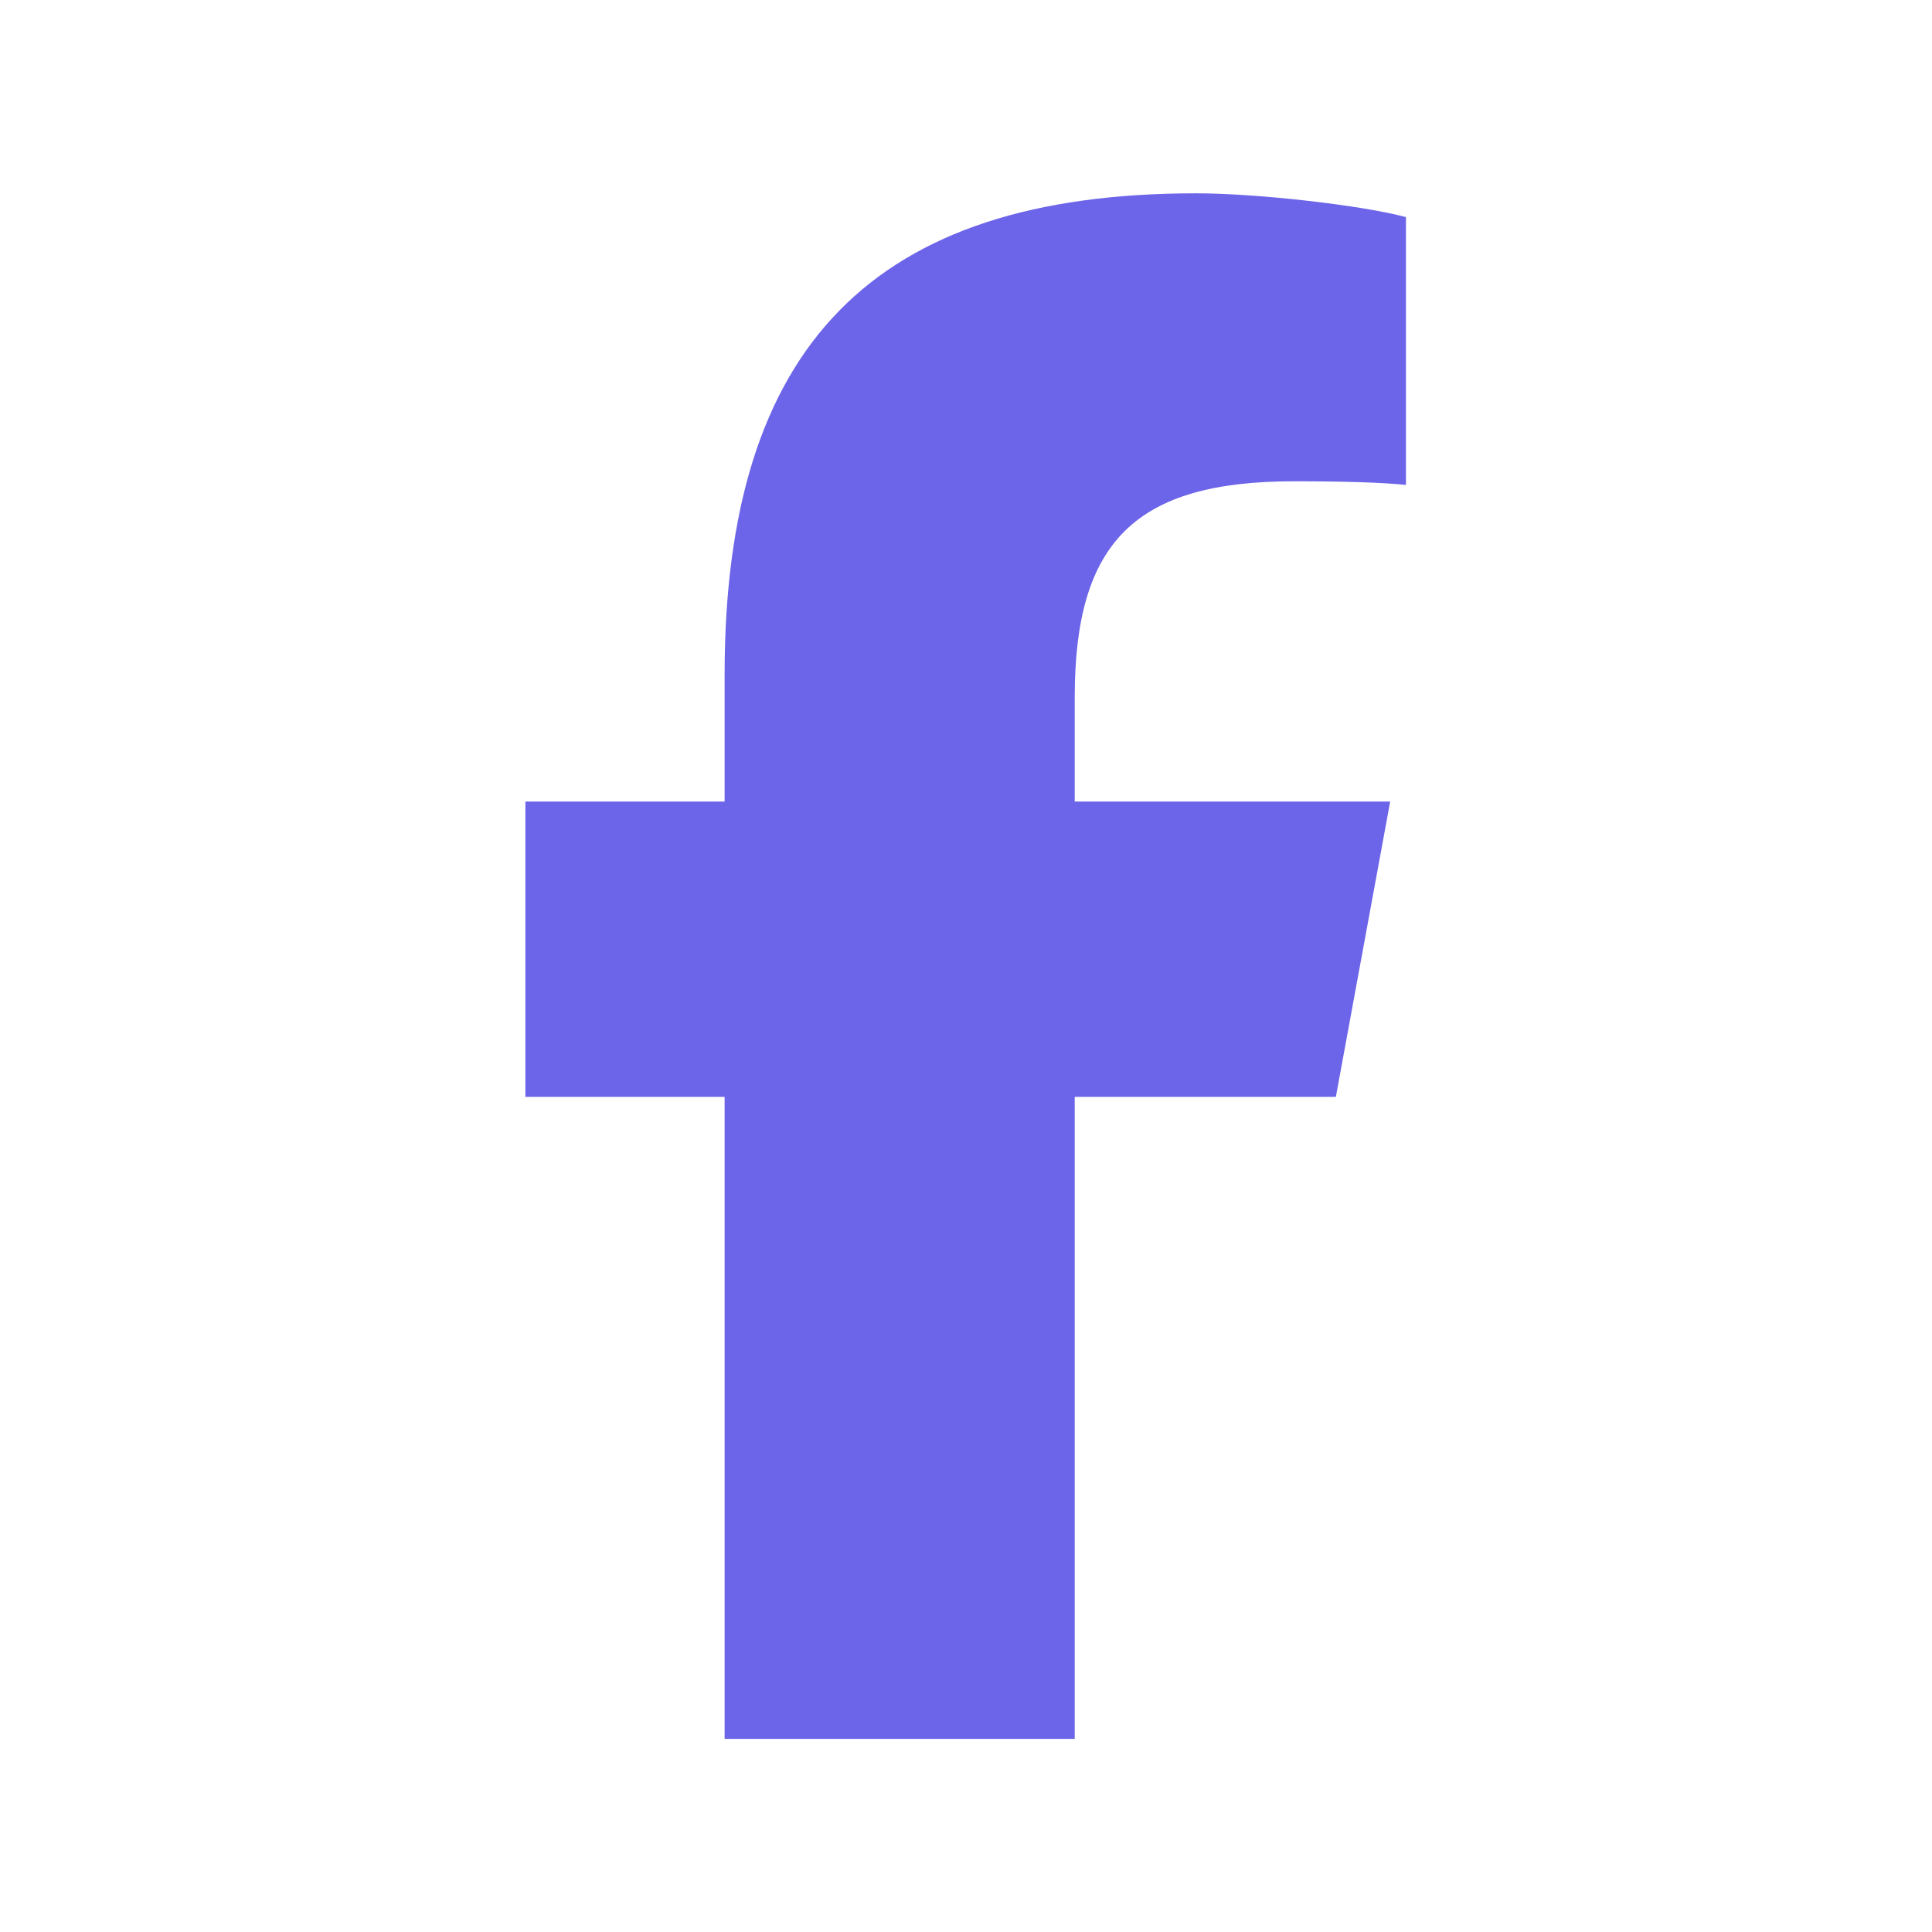
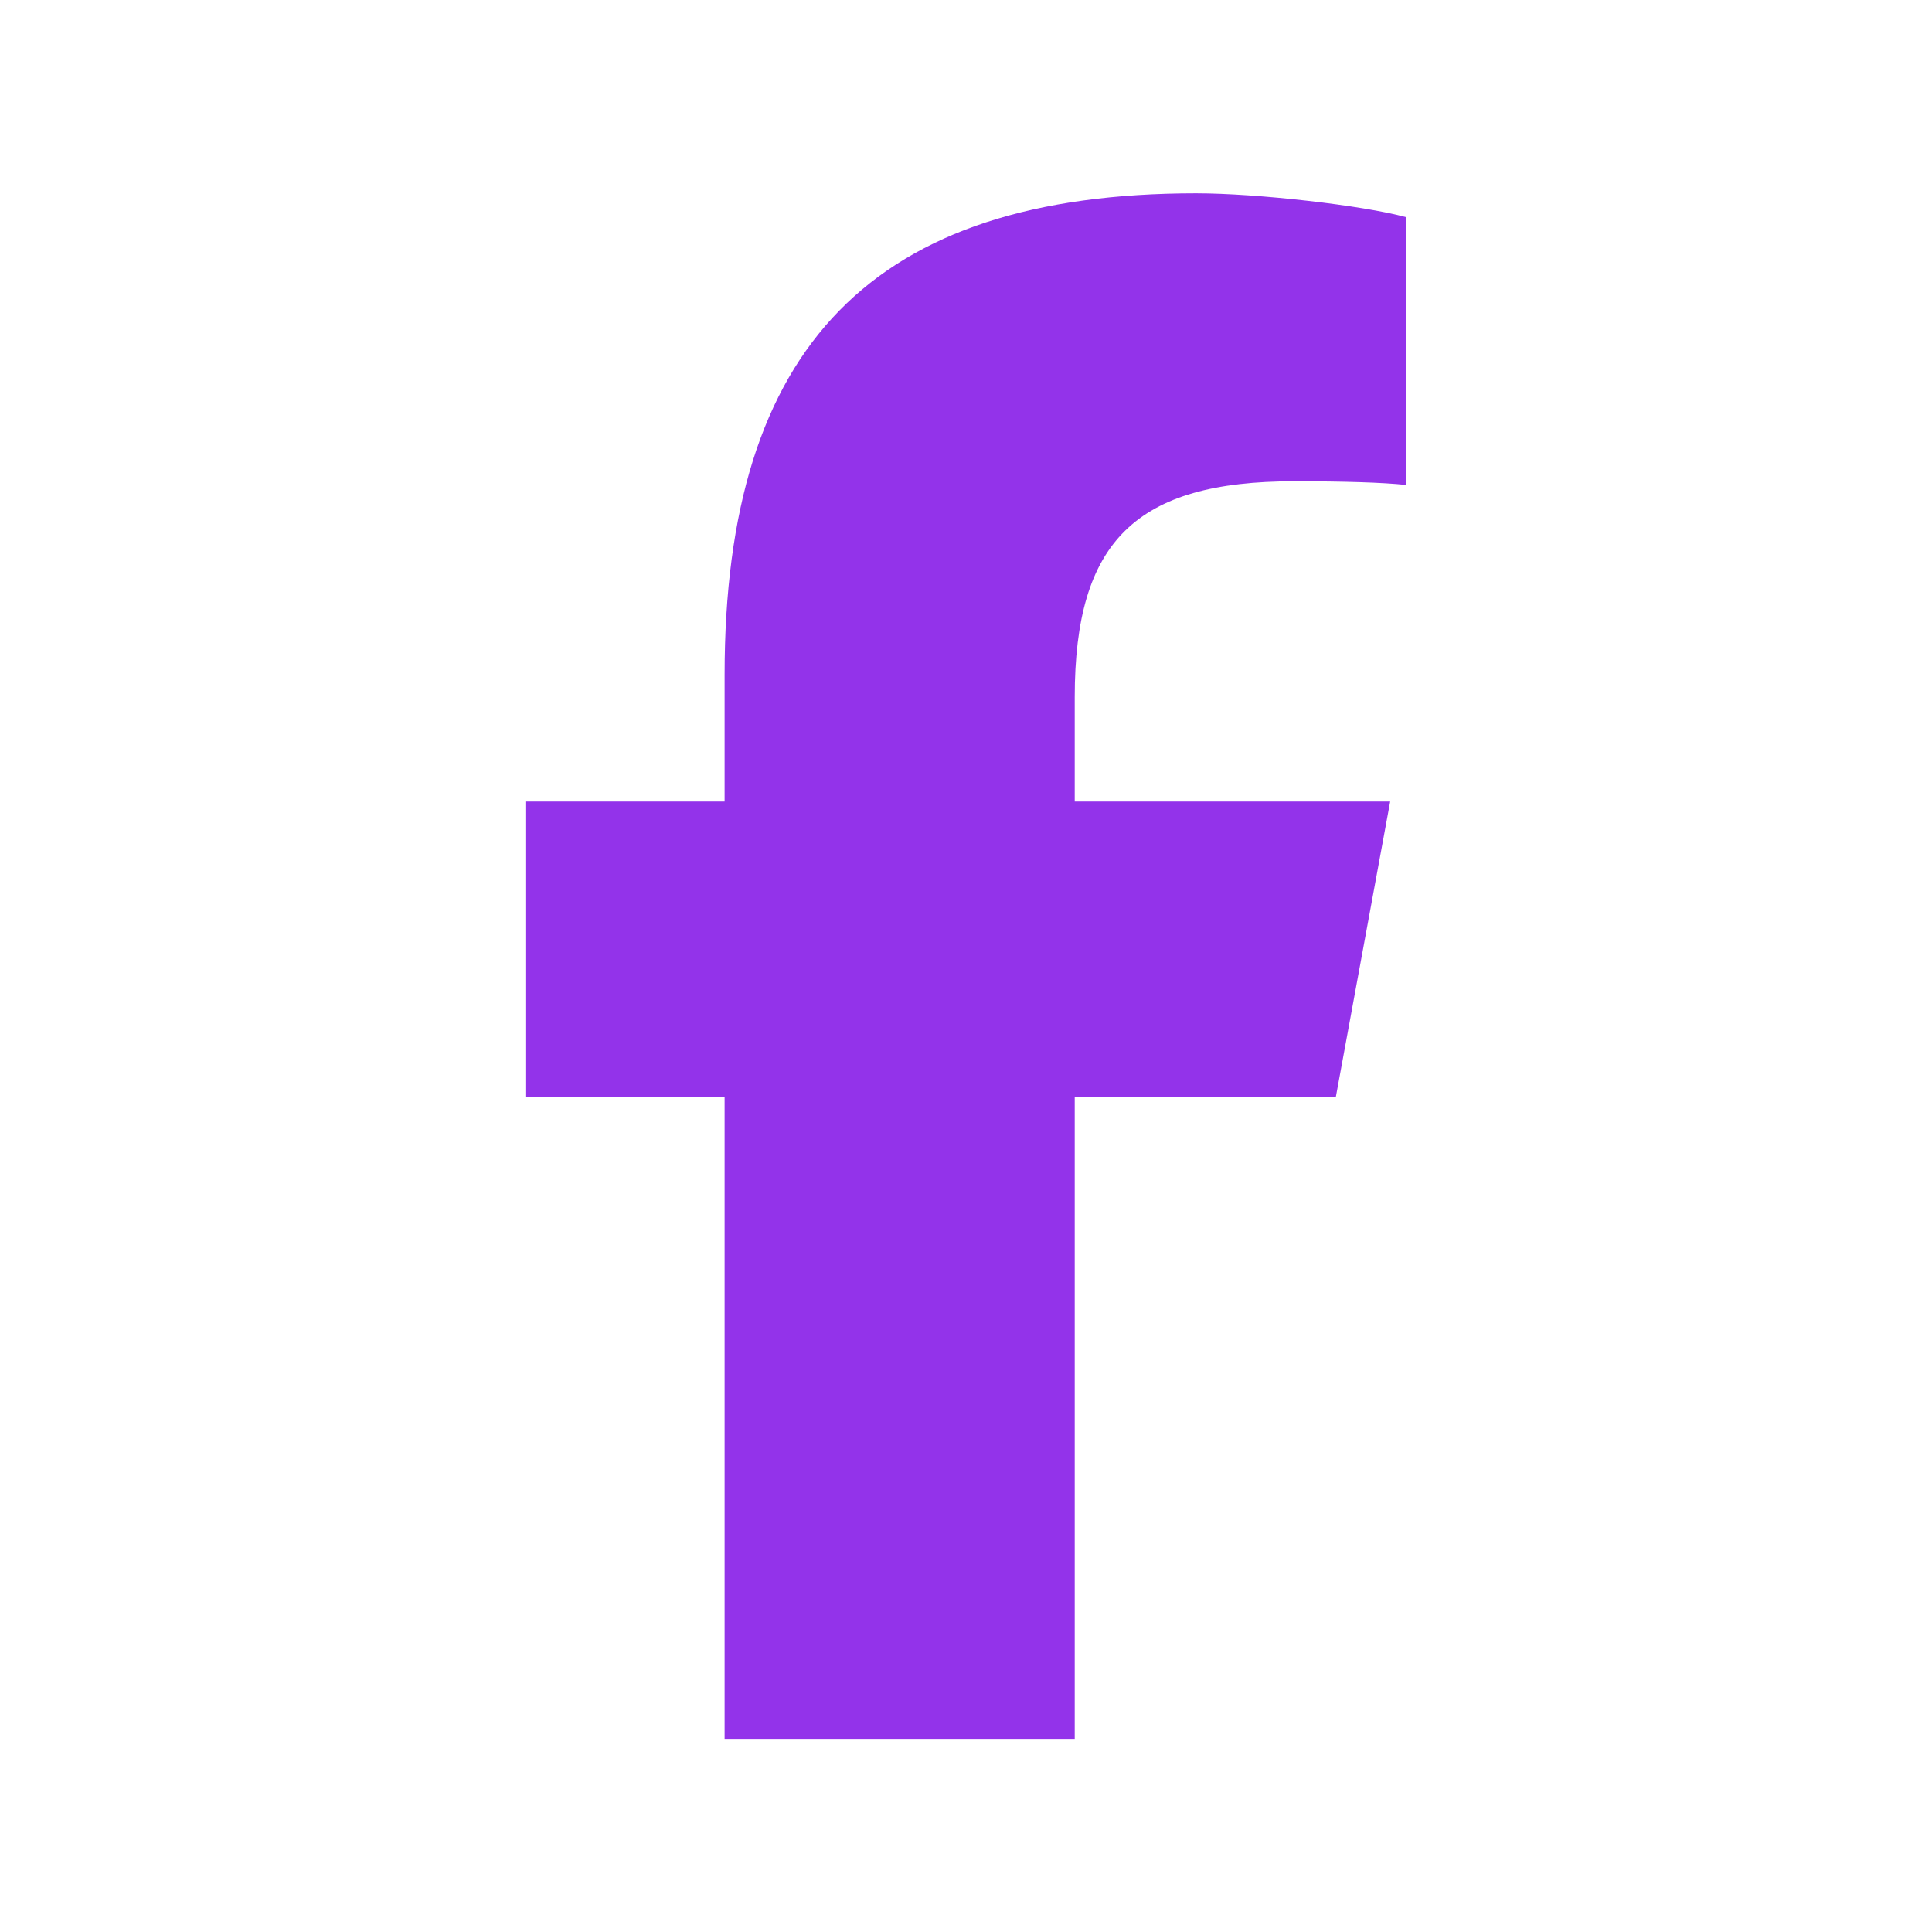
<svg xmlns="http://www.w3.org/2000/svg" width="18" height="18" viewBox="0 0 18 18" fill="none">
-   <path d="M6.751 10.219V16.201H10.013V10.219H12.446L12.952 7.468H10.013V6.495C10.013 5.041 10.584 4.484 12.058 4.484C12.516 4.484 12.885 4.495 13.099 4.518V2.023C12.696 1.913 11.712 1.801 11.144 1.801C8.137 1.801 6.751 3.221 6.751 6.284V7.468H4.895V10.219H6.751Z" fill="#6D65E9" />
+   <path d="M6.751 10.219V16.201H10.013V10.219H12.446L12.952 7.468H10.013V6.495C10.013 5.041 10.584 4.484 12.058 4.484C12.516 4.484 12.885 4.495 13.099 4.518V2.023C12.696 1.913 11.712 1.801 11.144 1.801C8.137 1.801 6.751 3.221 6.751 6.284V7.468H4.895V10.219H6.751Z" fill="#9333EA" />
</svg>
